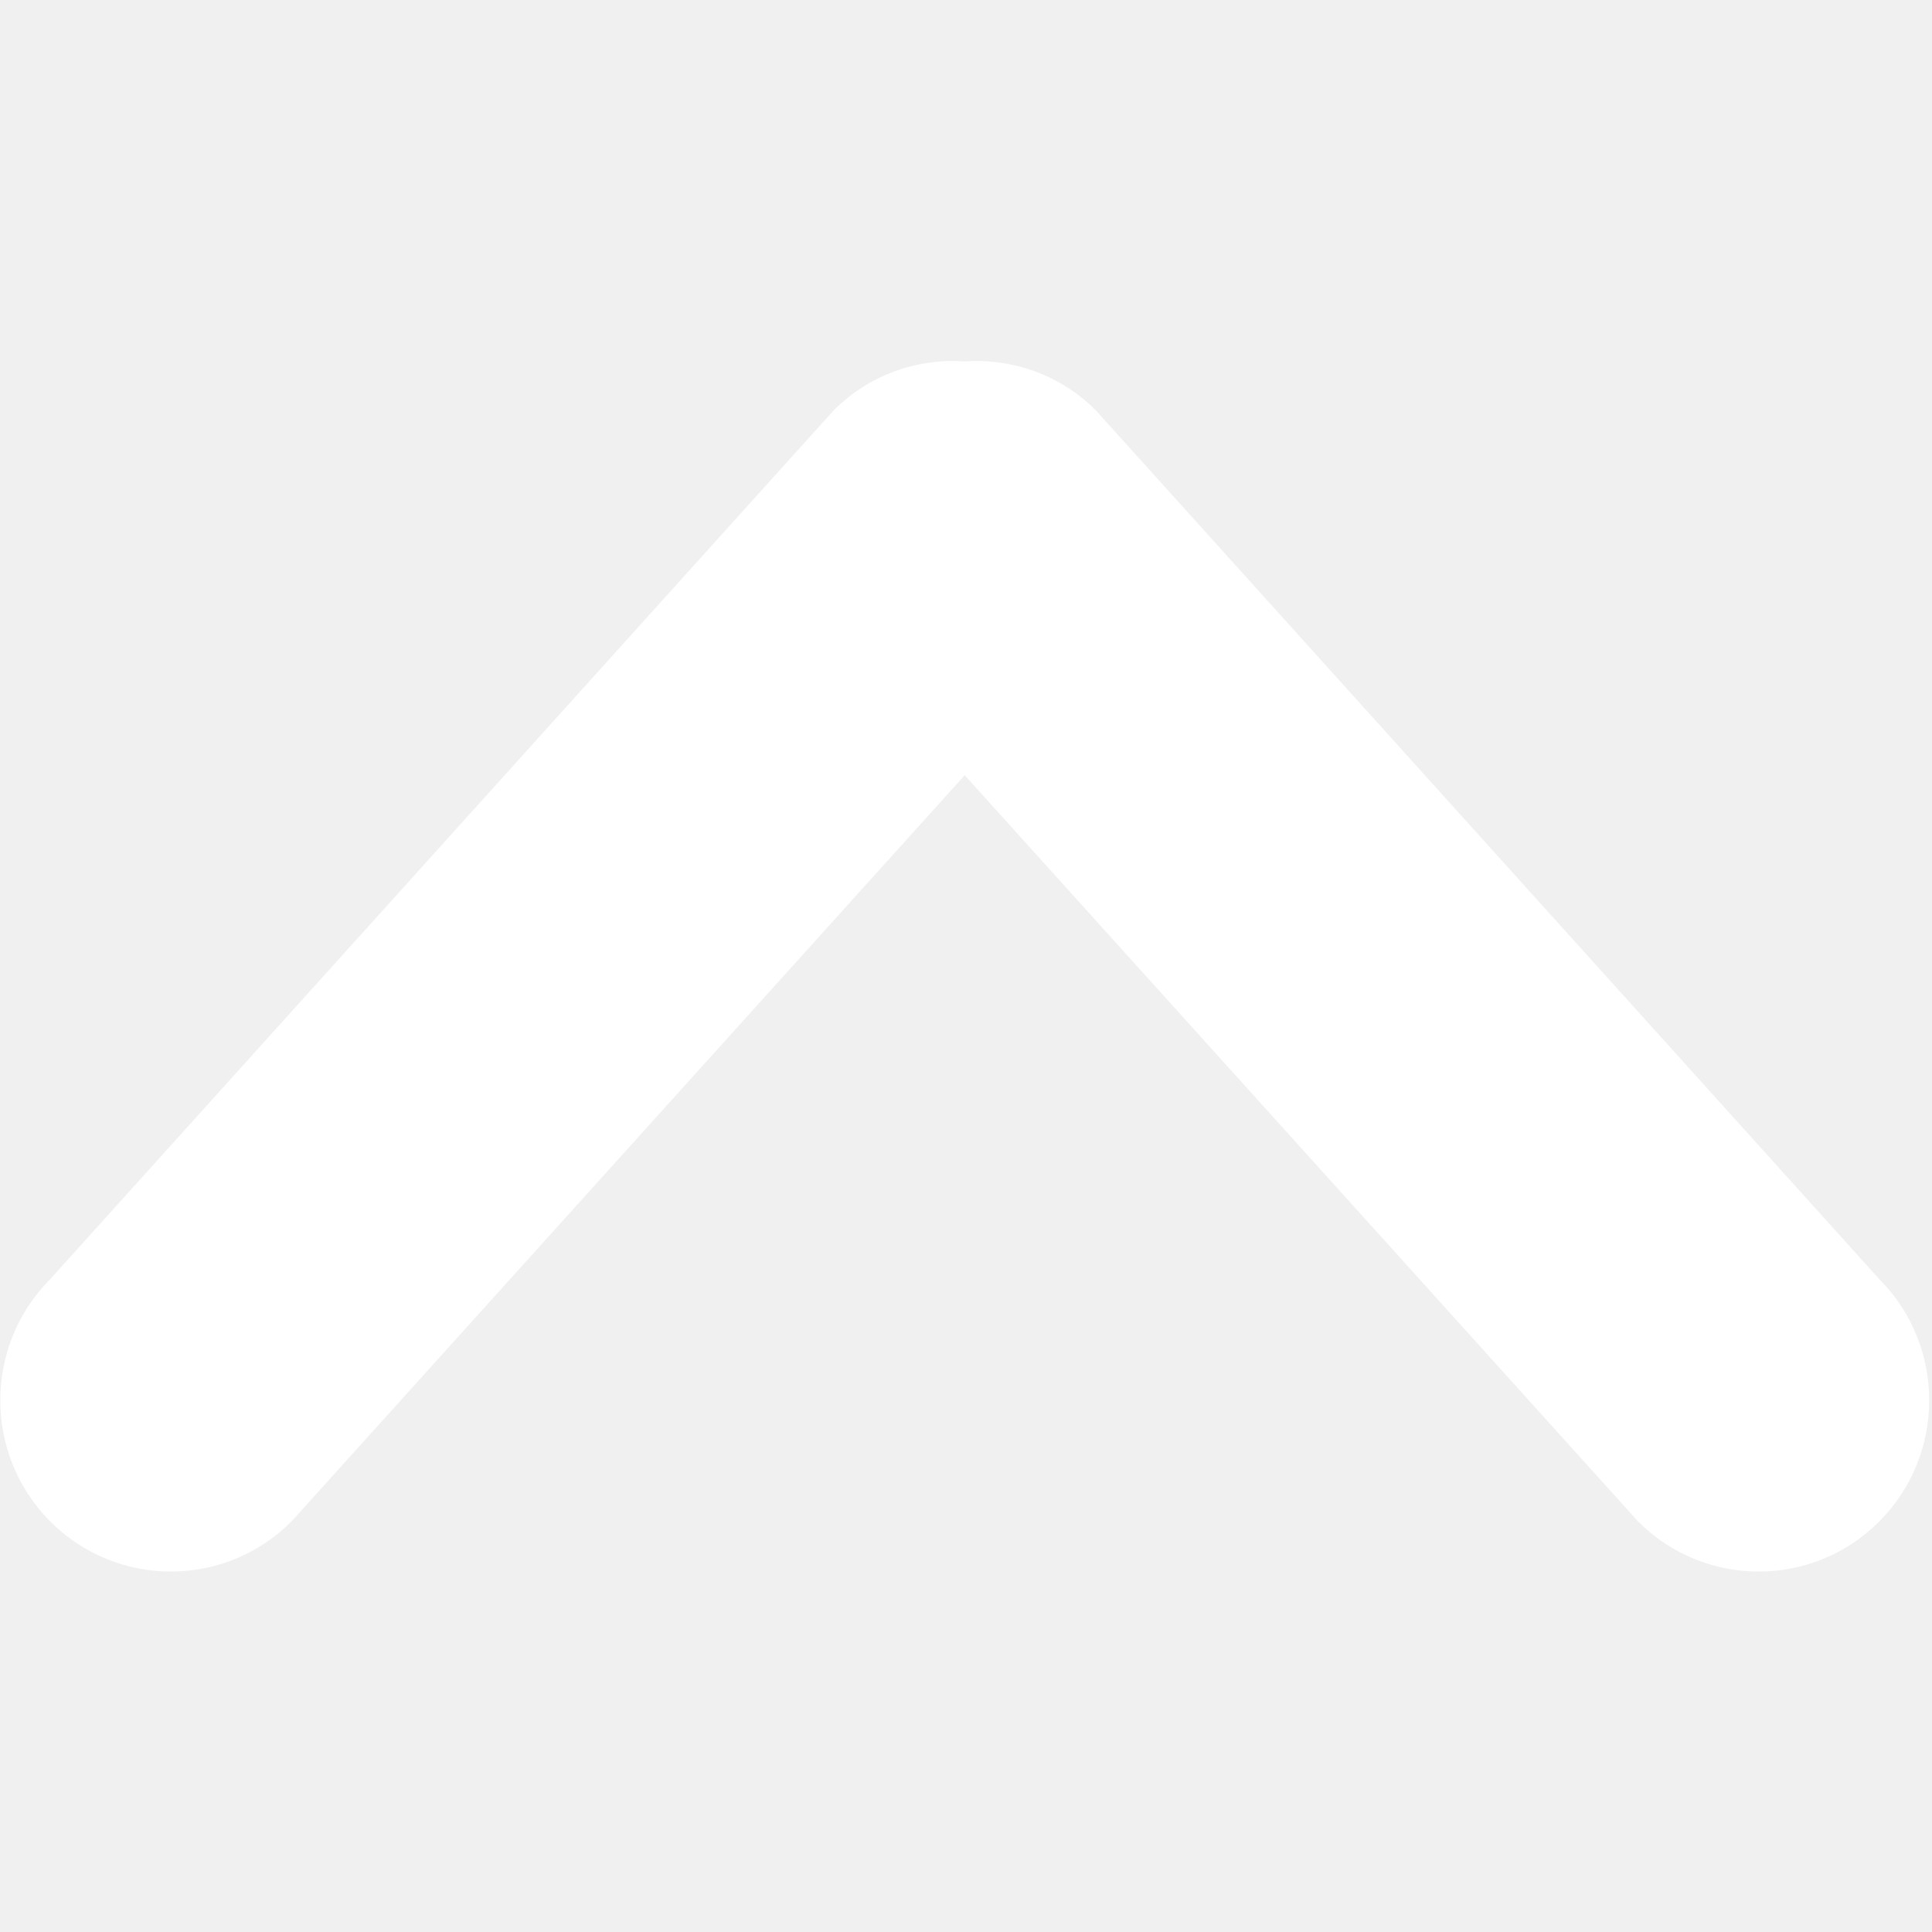
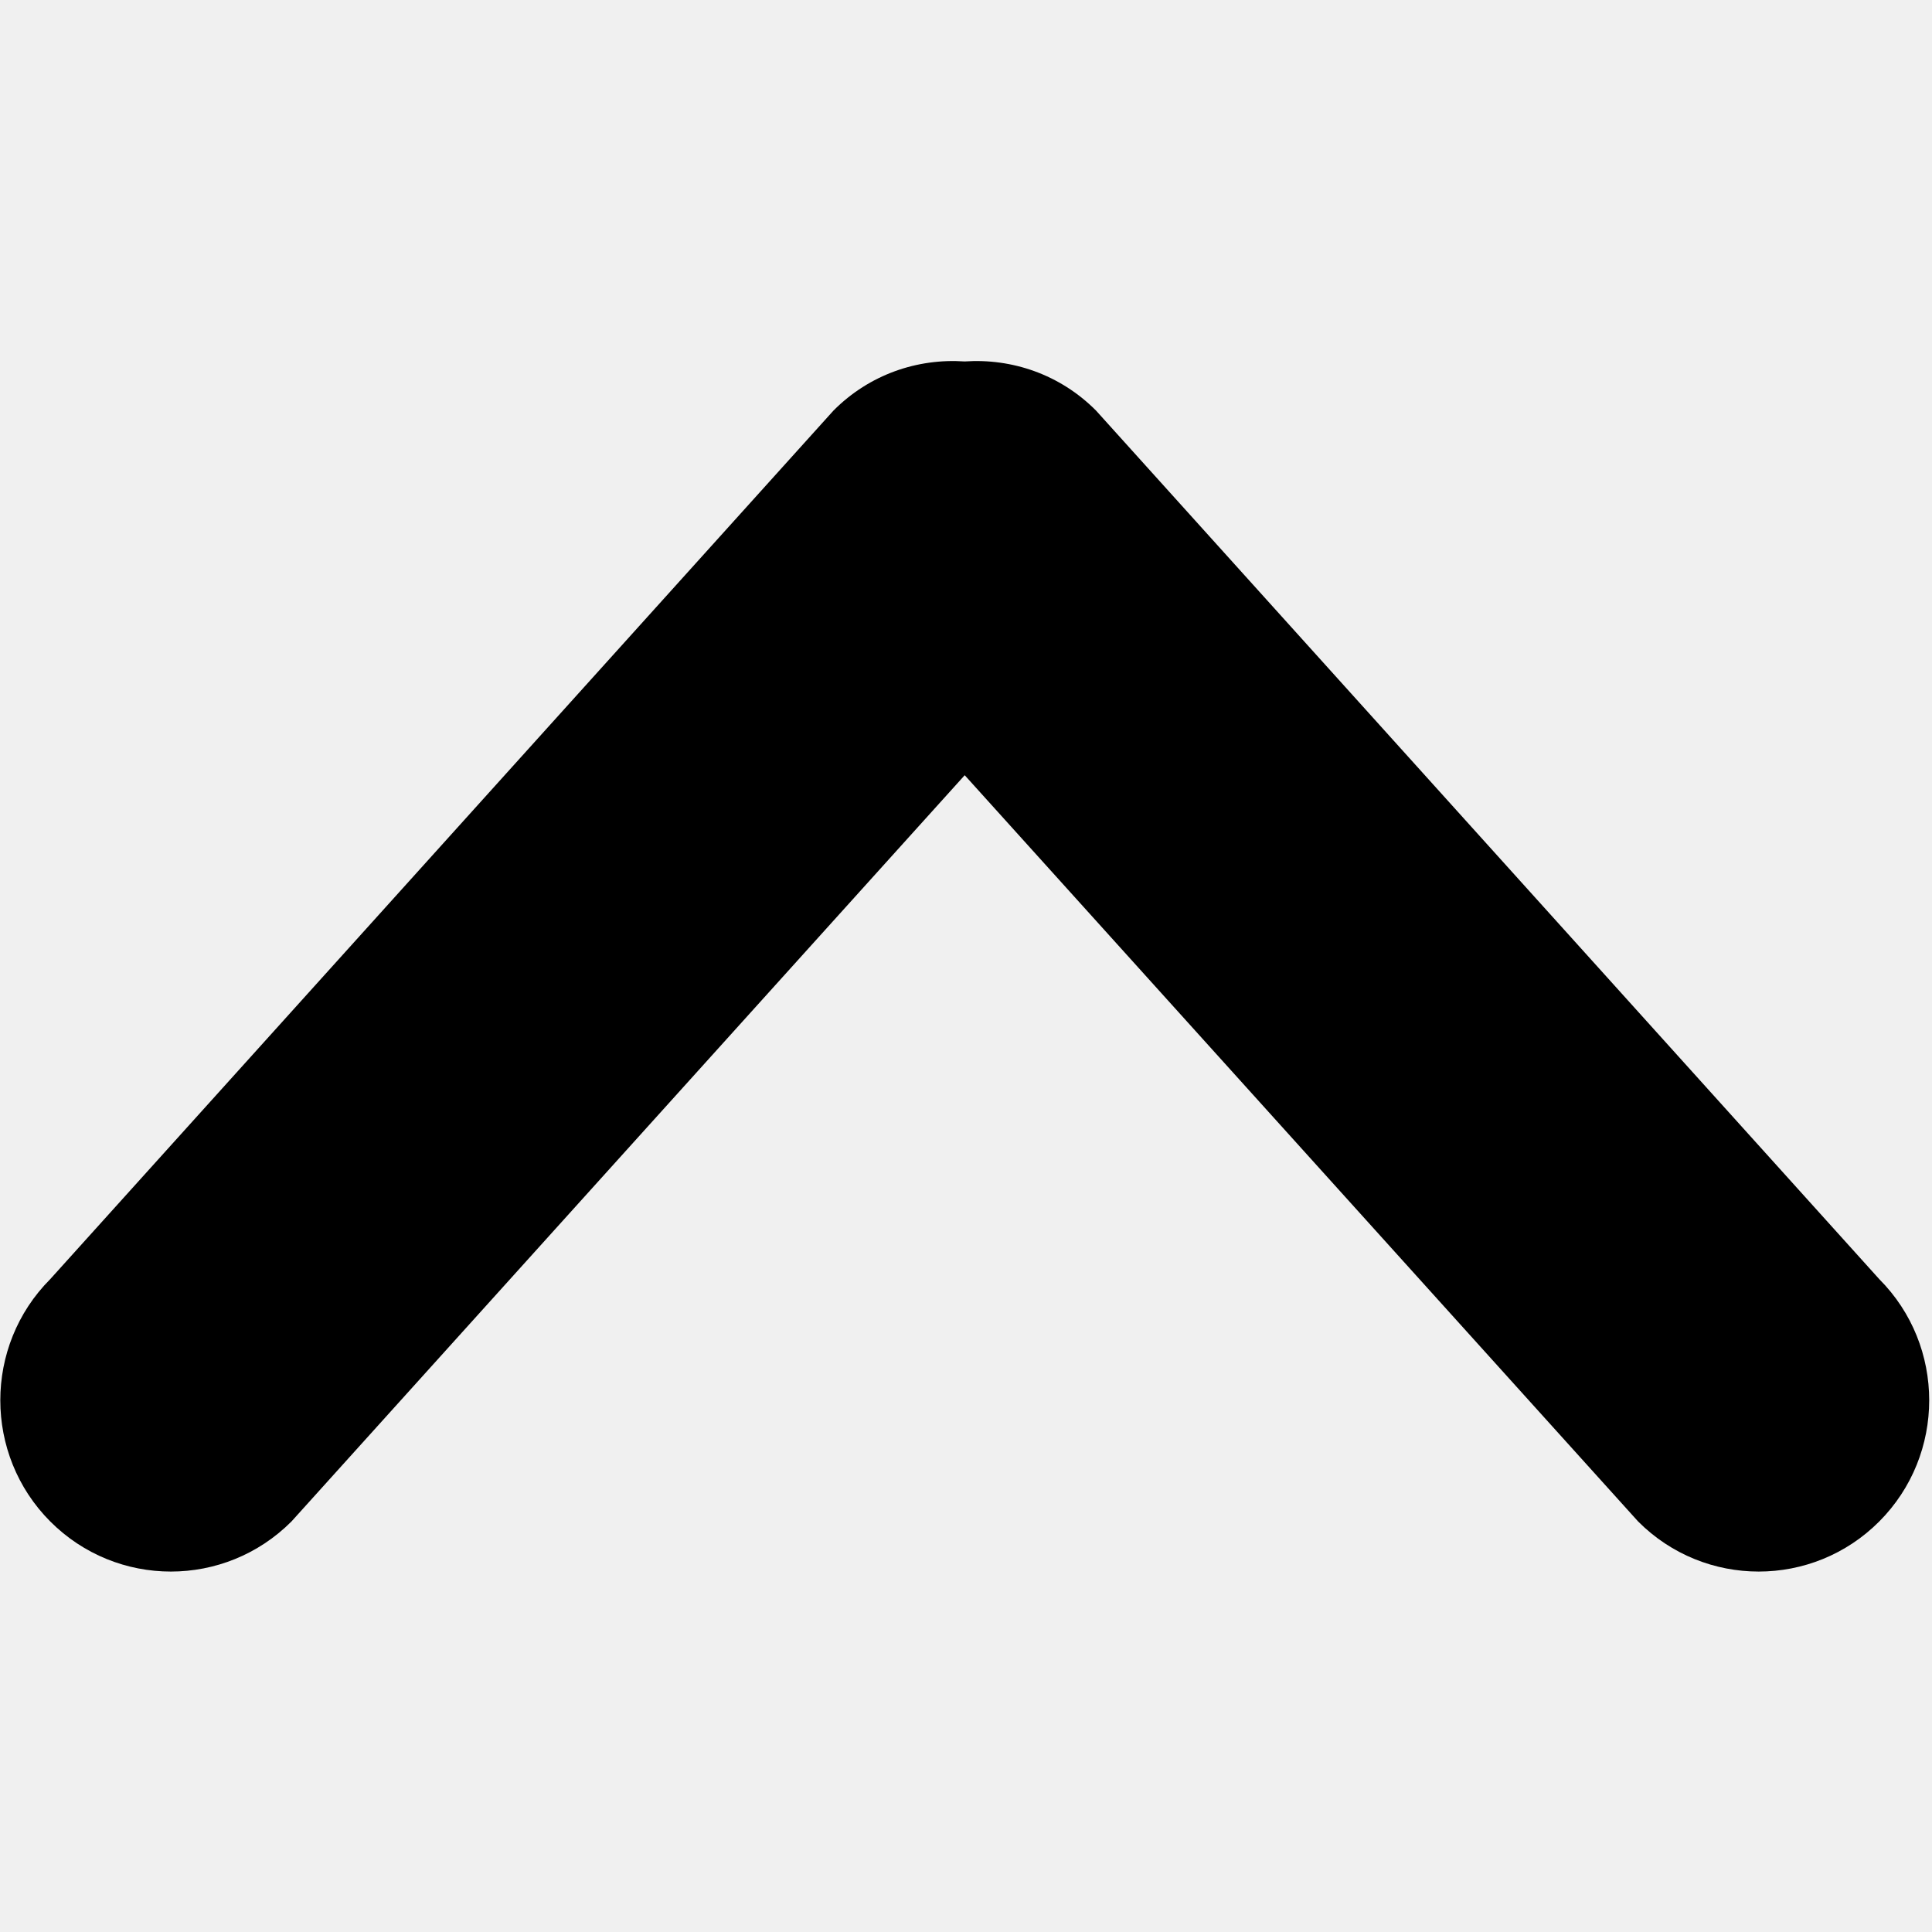
- <svg xmlns="http://www.w3.org/2000/svg" width="212px" height="212px" viewBox="0 -4.5 24 24" version="1.1" fill="#ffffff" stroke="#ffffff">
+ <svg xmlns="http://www.w3.org/2000/svg" width="212px" height="212px" viewBox="0 -4.5 24 24" version="1.1" fill="#000000" stroke="#000000">
  <g id="SVGRepo_bgCarrier" stroke-width="0" />
  <g id="SVGRepo_tracerCarrier" stroke-linecap="round" stroke-linejoin="round" />
  <g id="SVGRepo_iconCarrier">
    <defs> </defs>
    <g id="Page-1" stroke="none" stroke-width="1" fill="none" fill-rule="evenodd">
-       <g id="Icon-Set-Filled" transform="translate(-521, -1202)" fill="#ffffff">
+       <g id="Icon-Set-Filled" transform="translate(-521, -1202)" fill="#000000">
        <path d="M544.345,1213.39 L534.615,1202.6 C534.167,1202.15 533.57,1201.95 532.984,1201.99 C532.398,1201.95 531.802,1202.15 531.354,1202.6 L521.624,1213.39 C520.797,1214.22 520.797,1215.57 521.624,1216.4 C522.452,1217.23 523.793,1217.23 524.621,1216.4 L532.984,1207.13 L541.349,1216.4 C542.176,1217.23 543.518,1217.23 544.345,1216.4 C545.172,1215.57 545.172,1214.22 544.345,1213.39" id="chevron-up"> </path>
      </g>
    </g>
  </g>
</svg>
